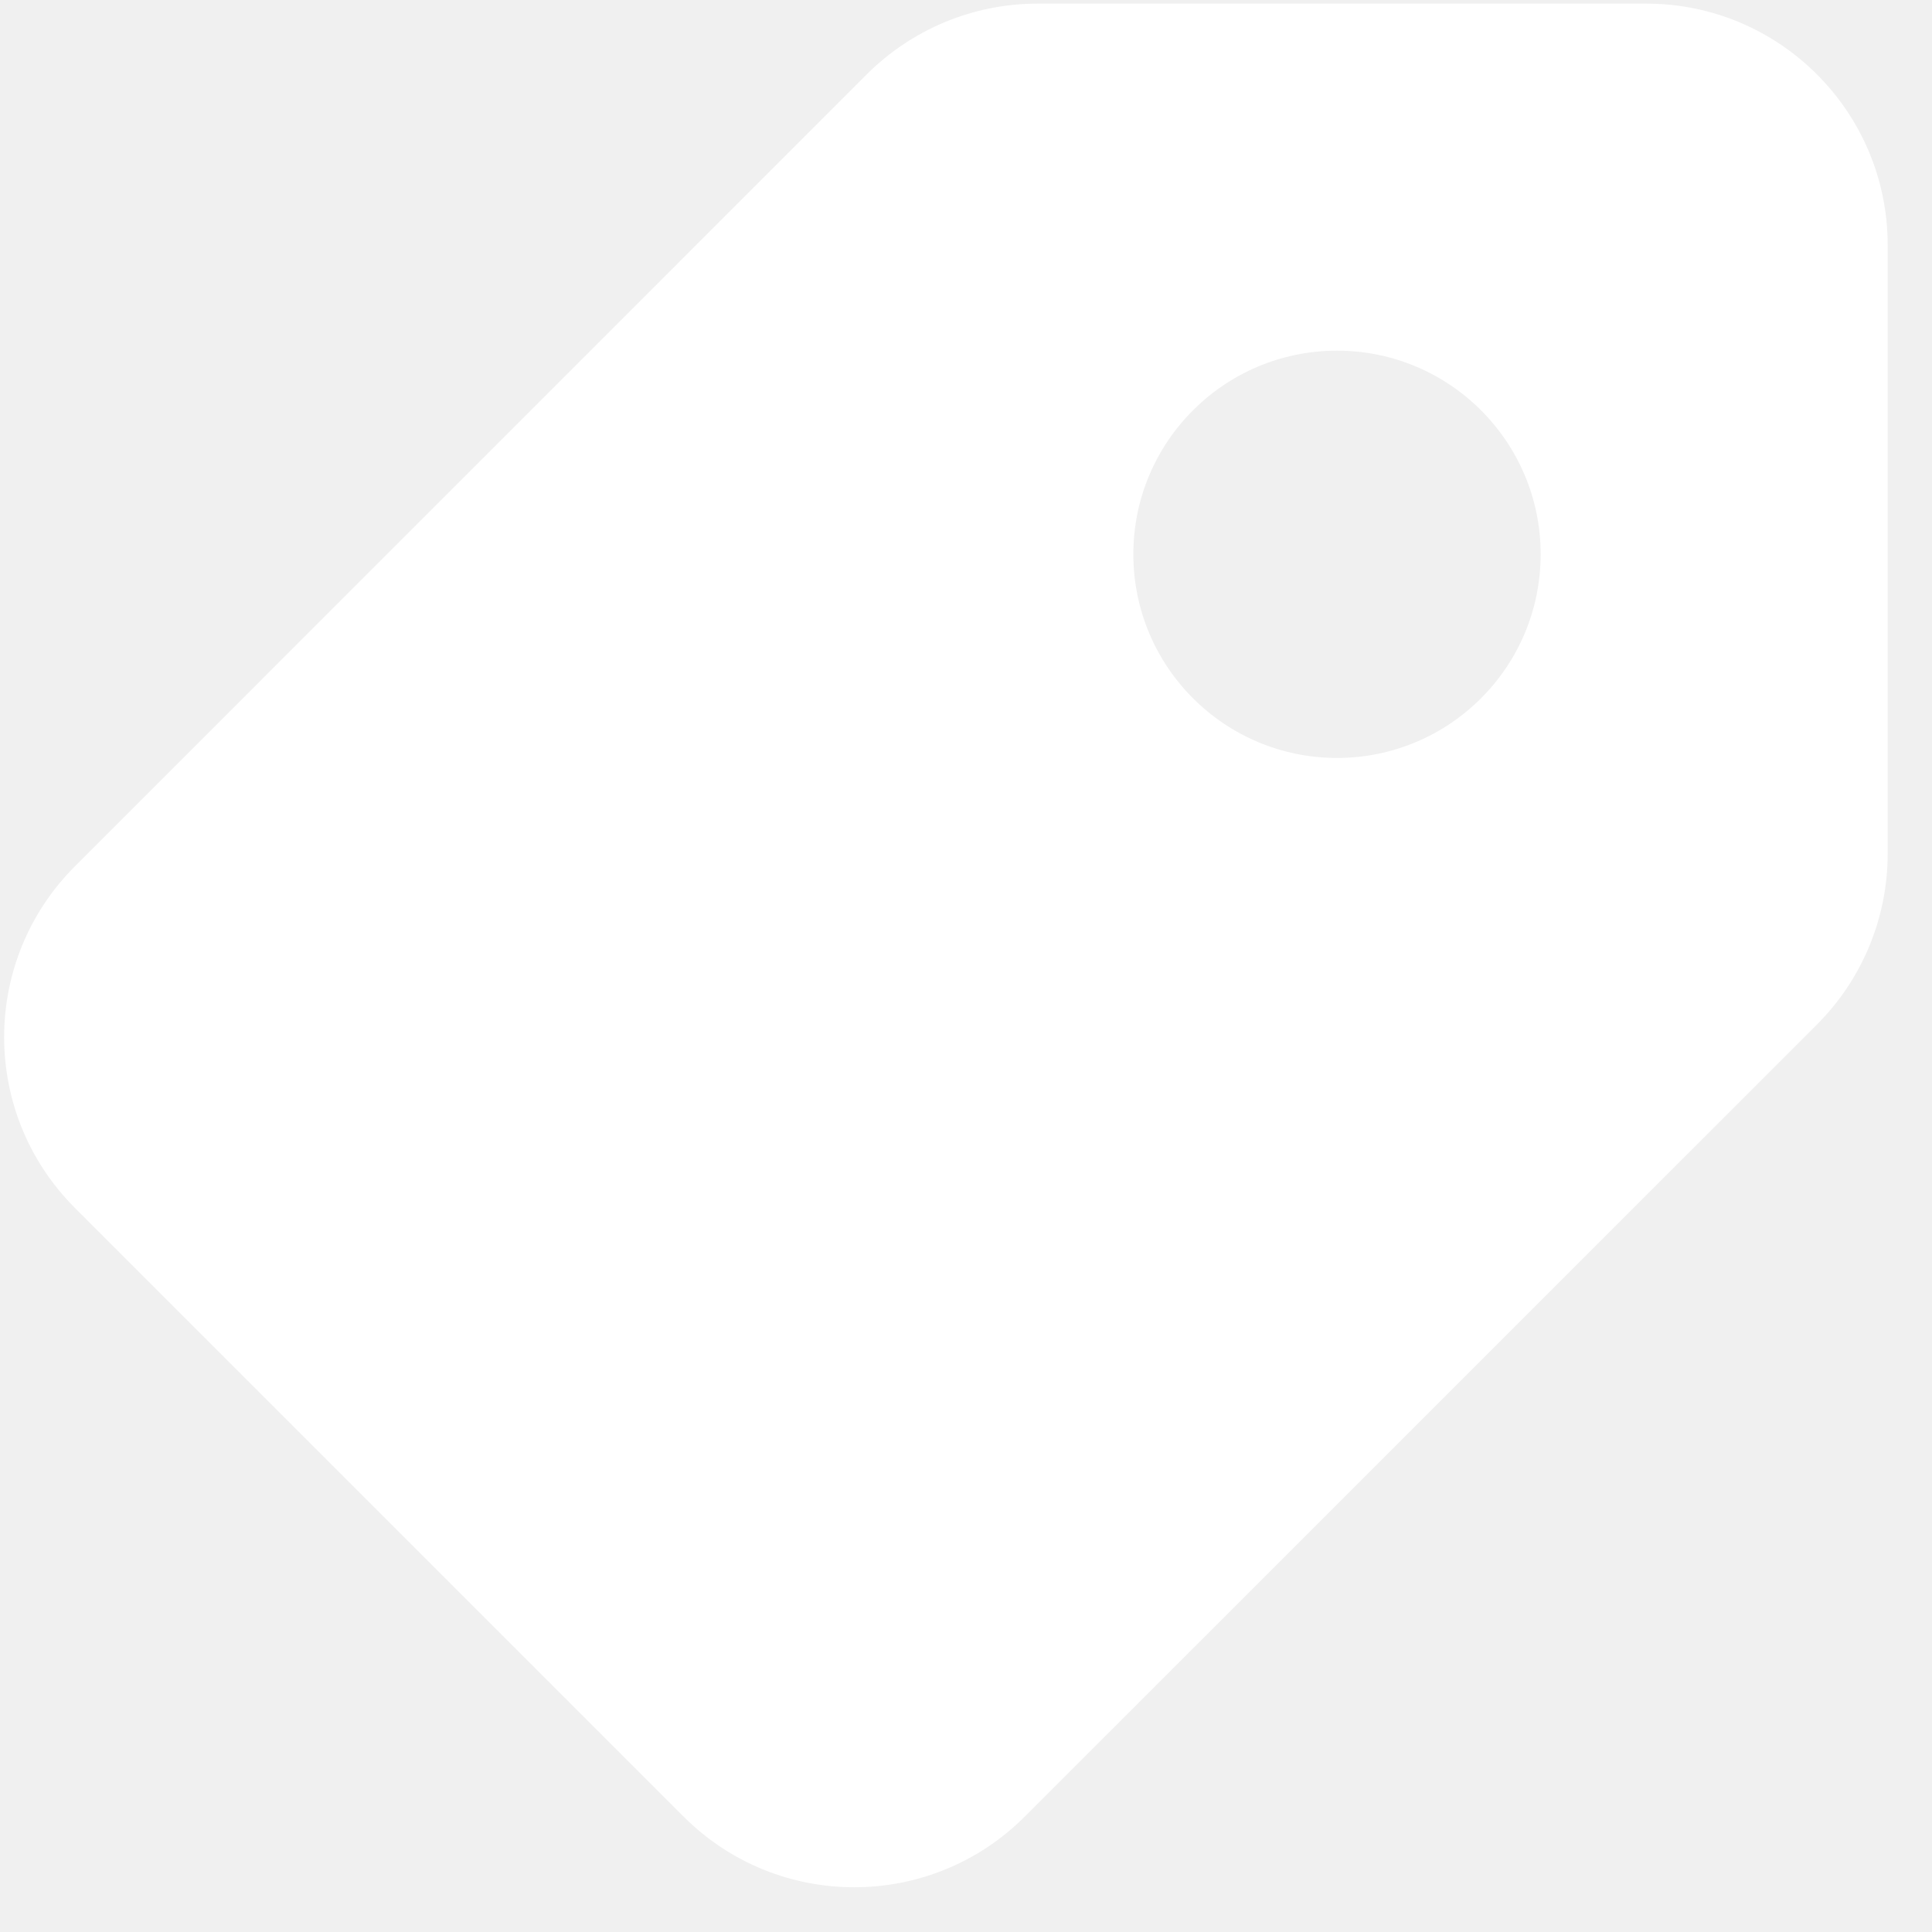
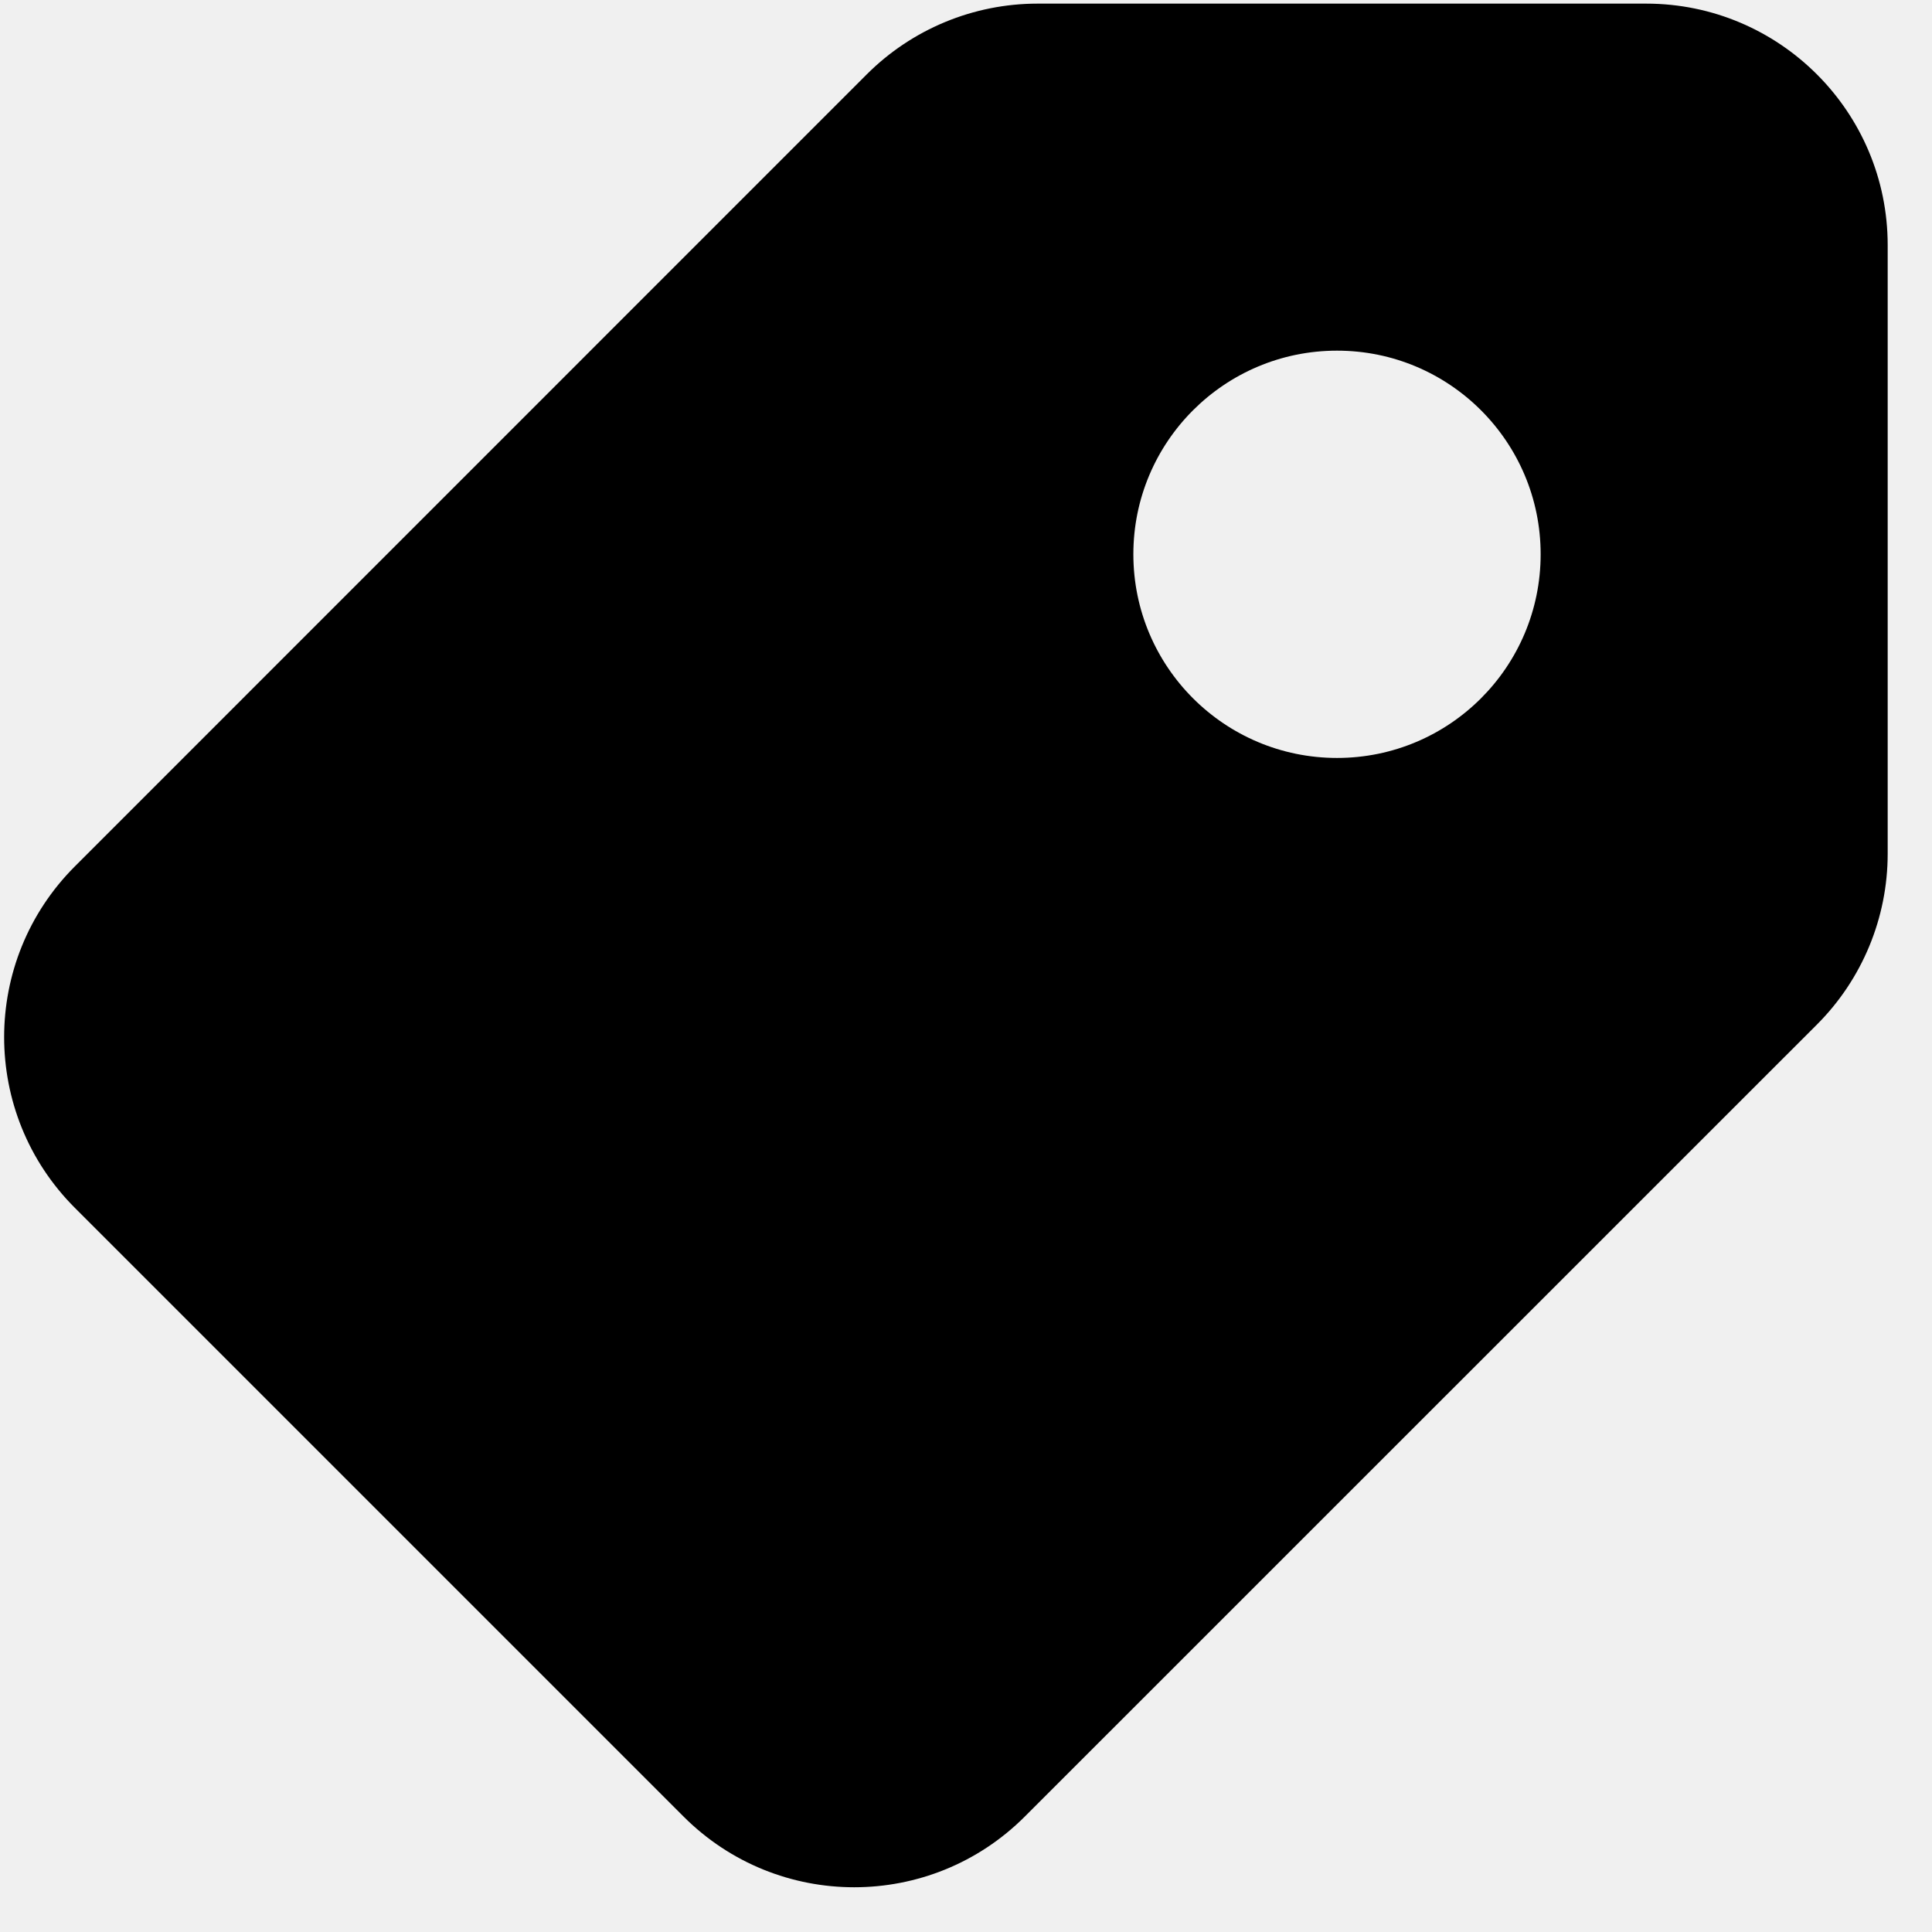
<svg xmlns="http://www.w3.org/2000/svg" width="16" height="16" viewBox="0 0 16 16" fill="none">
-   <path fill-rule="evenodd" clip-rule="evenodd" d="M8.593 0.03C8.062 0.03 7.553 0.241 7.178 0.616L0.62 7.175C-0.161 7.956 -0.161 9.222 0.62 10.003L5.66 15.043C6.441 15.825 7.707 15.825 8.488 15.043L15.047 8.485C15.422 8.11 15.633 7.601 15.633 7.07L15.633 2.03C15.633 0.926 14.737 0.03 13.633 0.03H8.593ZM11.073 6.277C12.004 6.277 12.759 5.522 12.759 4.59C12.759 3.659 12.004 2.904 11.073 2.904C10.141 2.904 9.386 3.659 9.386 4.59C9.386 5.522 10.141 6.277 11.073 6.277Z" fill="white" />
+   <path fill-rule="evenodd" clip-rule="evenodd" d="M8.593 0.03C8.062 0.03 7.553 0.241 7.178 0.616L0.62 7.175C-0.161 7.956 -0.161 9.222 0.62 10.003L5.66 15.043C6.441 15.825 7.707 15.825 8.488 15.043L15.047 8.485C15.422 8.11 15.633 7.601 15.633 7.07L15.633 2.03C15.633 0.926 14.737 0.03 13.633 0.03H8.593ZM11.073 6.277C12.004 6.277 12.759 5.522 12.759 4.59C12.759 3.659 12.004 2.904 11.073 2.904C10.141 2.904 9.386 3.659 9.386 4.59C9.386 5.522 10.141 6.277 11.073 6.277Z" fill="currentColor" />
</svg>
